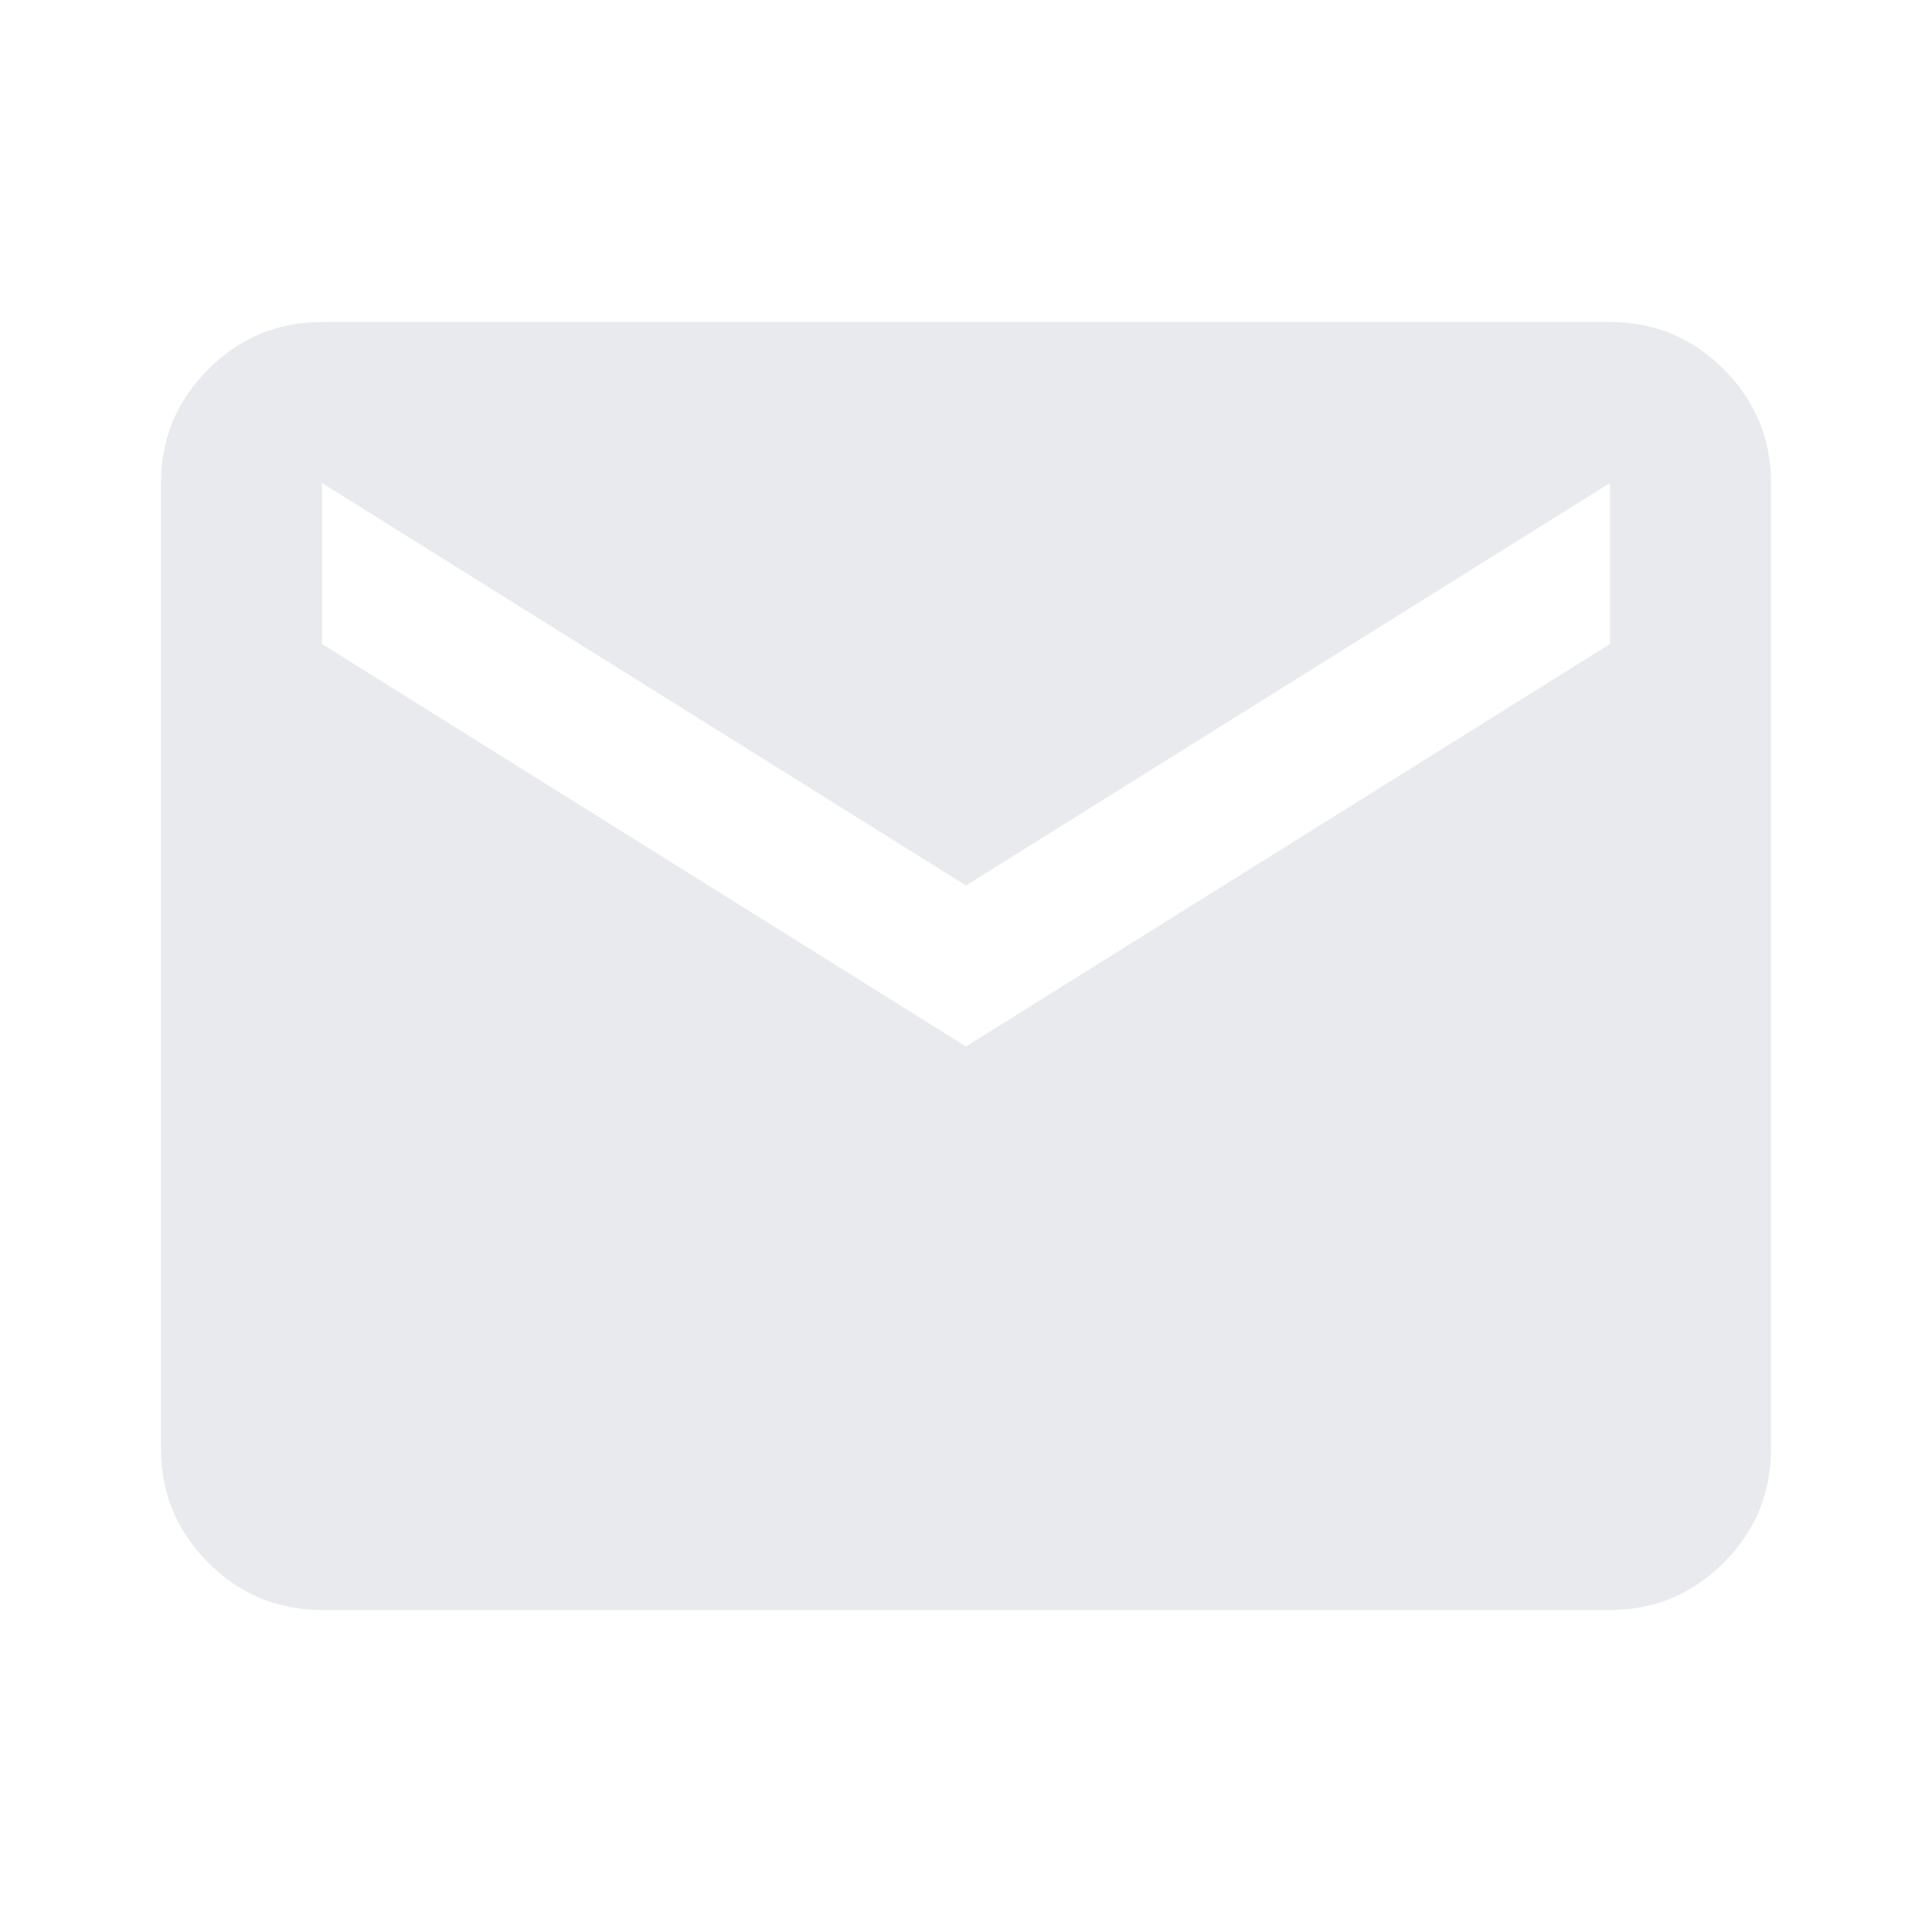
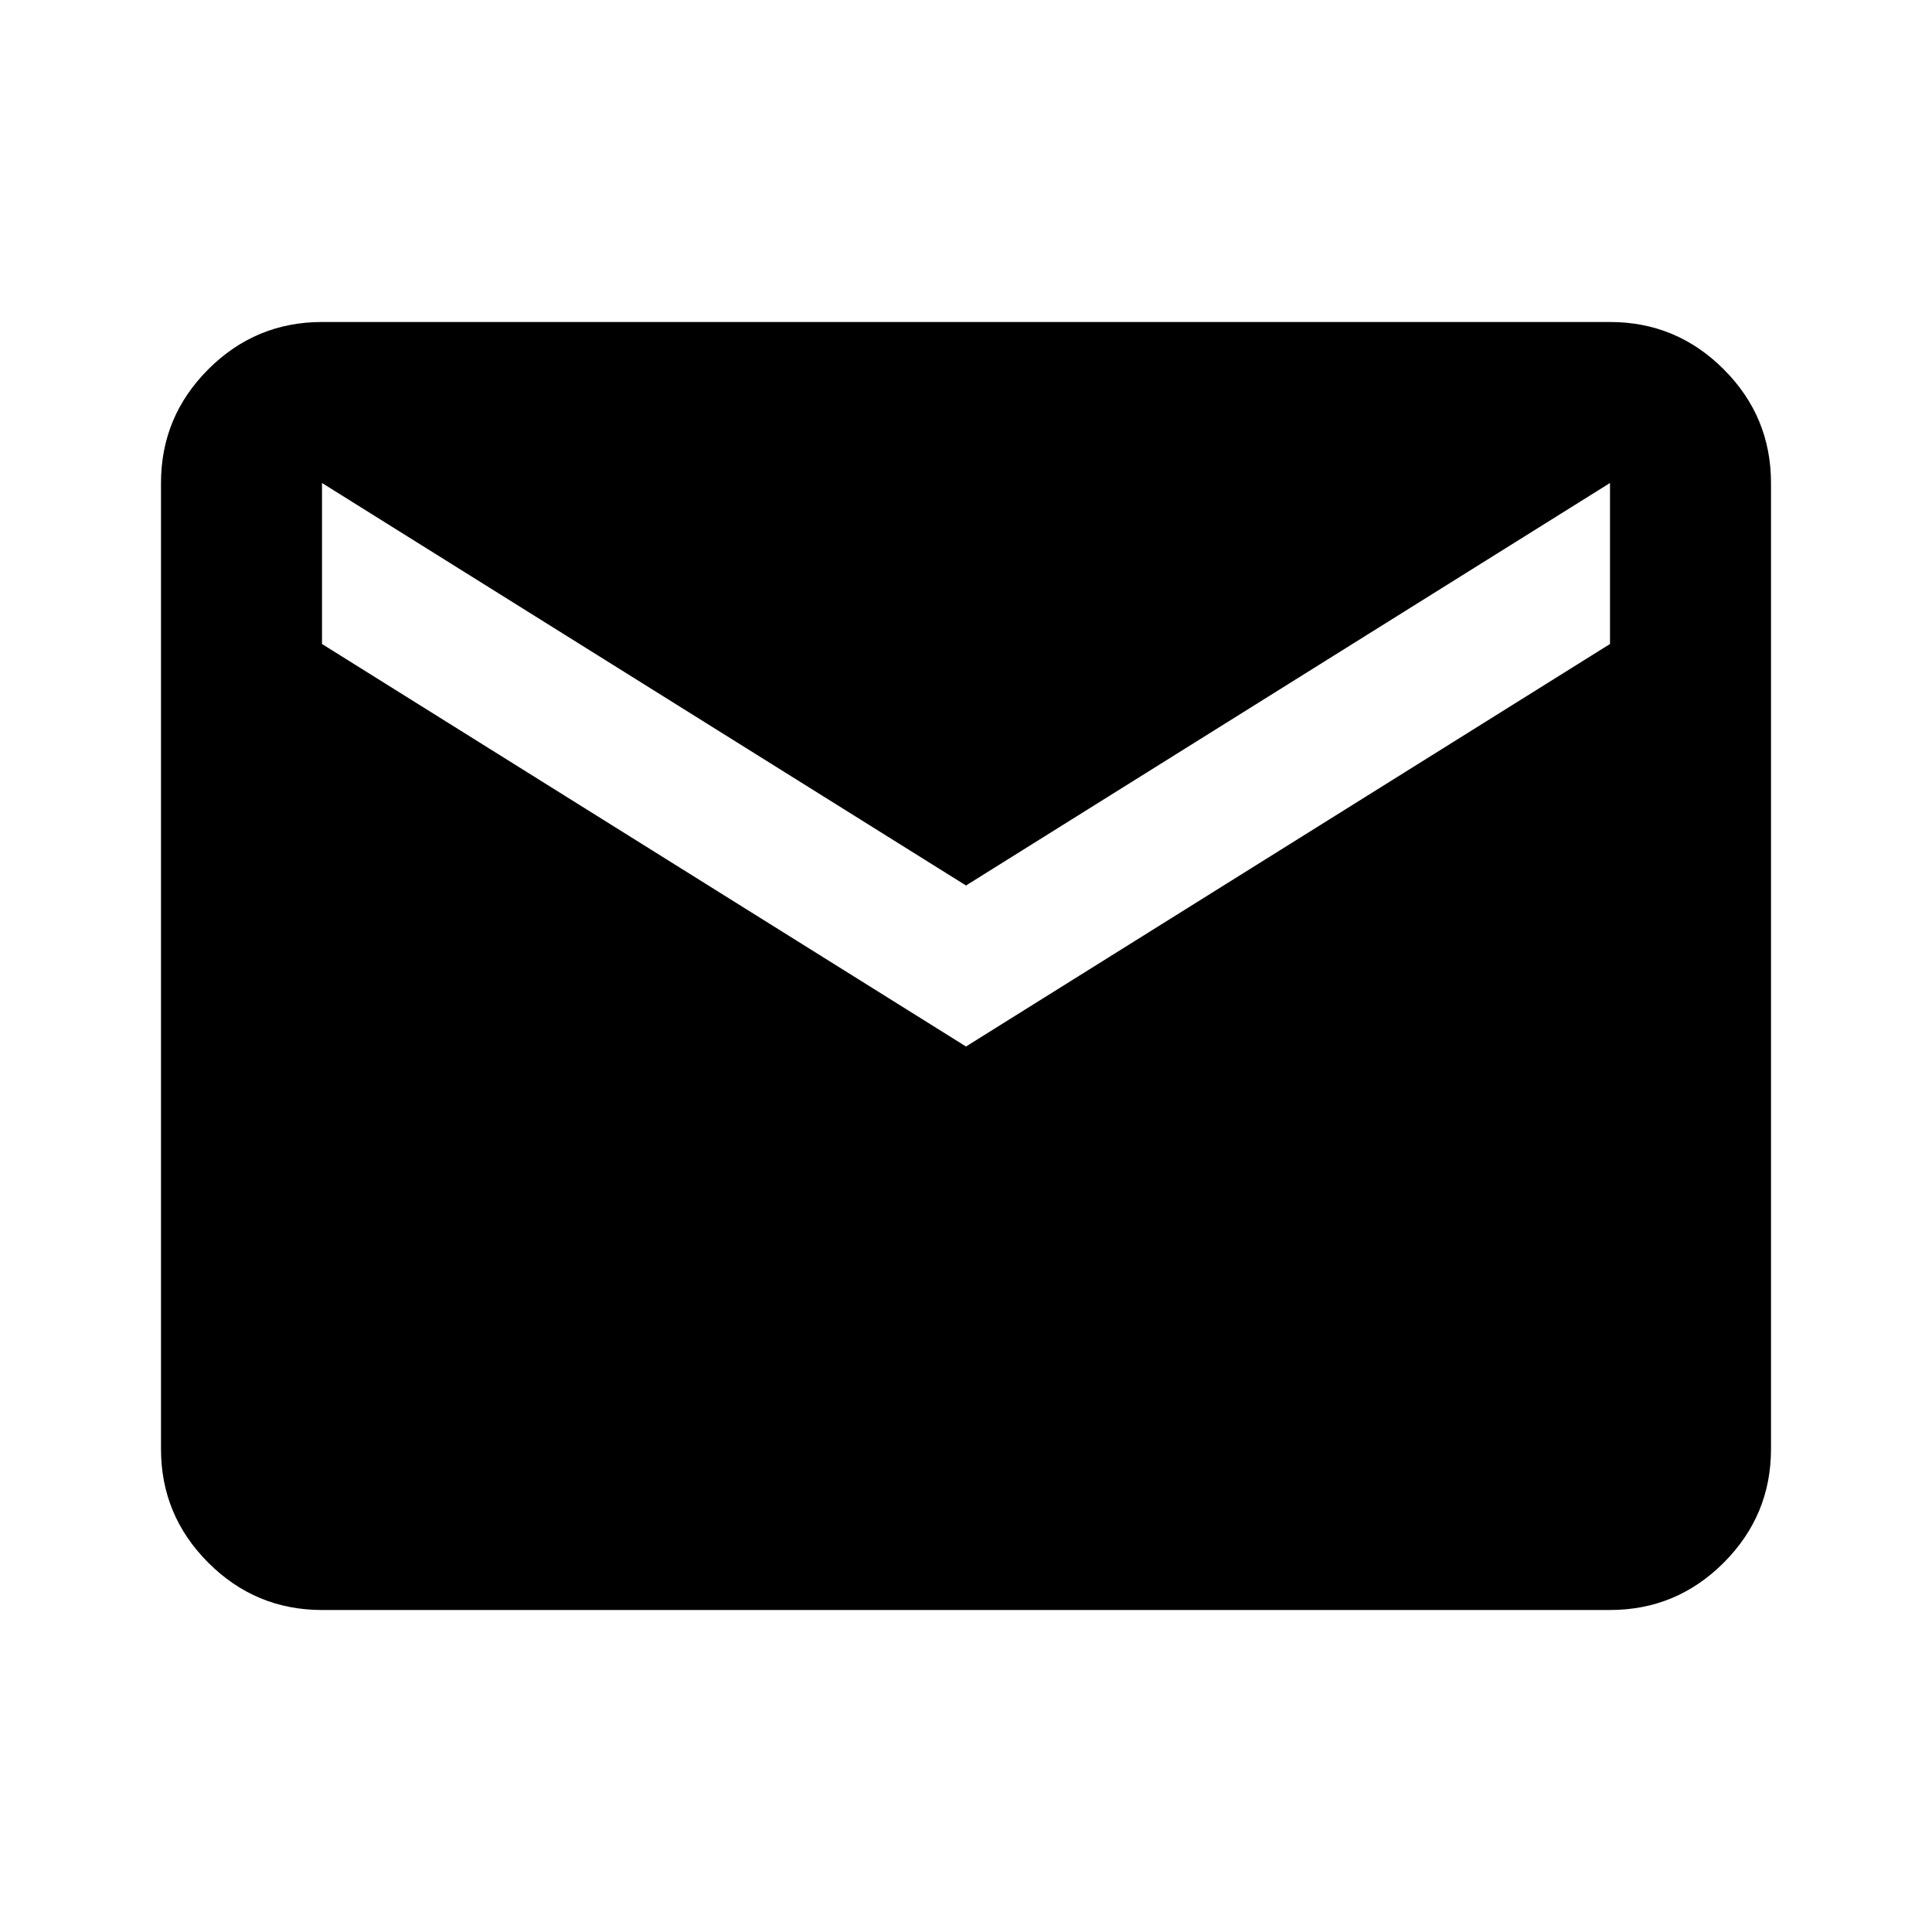
- <svg xmlns="http://www.w3.org/2000/svg" height="24px" viewBox="0 -960 960 960" width="24px" fill="#e8eaed">
+ <svg xmlns="http://www.w3.org/2000/svg" height="24px" viewBox="0 -960 960 960" width="24px" fill="#000000">
  <path d="M160-160q-33 0-56.5-23.5T80-240v-480q0-33 23.5-56.5T160-800h640q33 0 56.5 23.5T880-720v480q0 33-23.5 56.5T800-160H160Zm320-280 320-200v-80L480-520 160-720v80l320 200Z" />
</svg>
